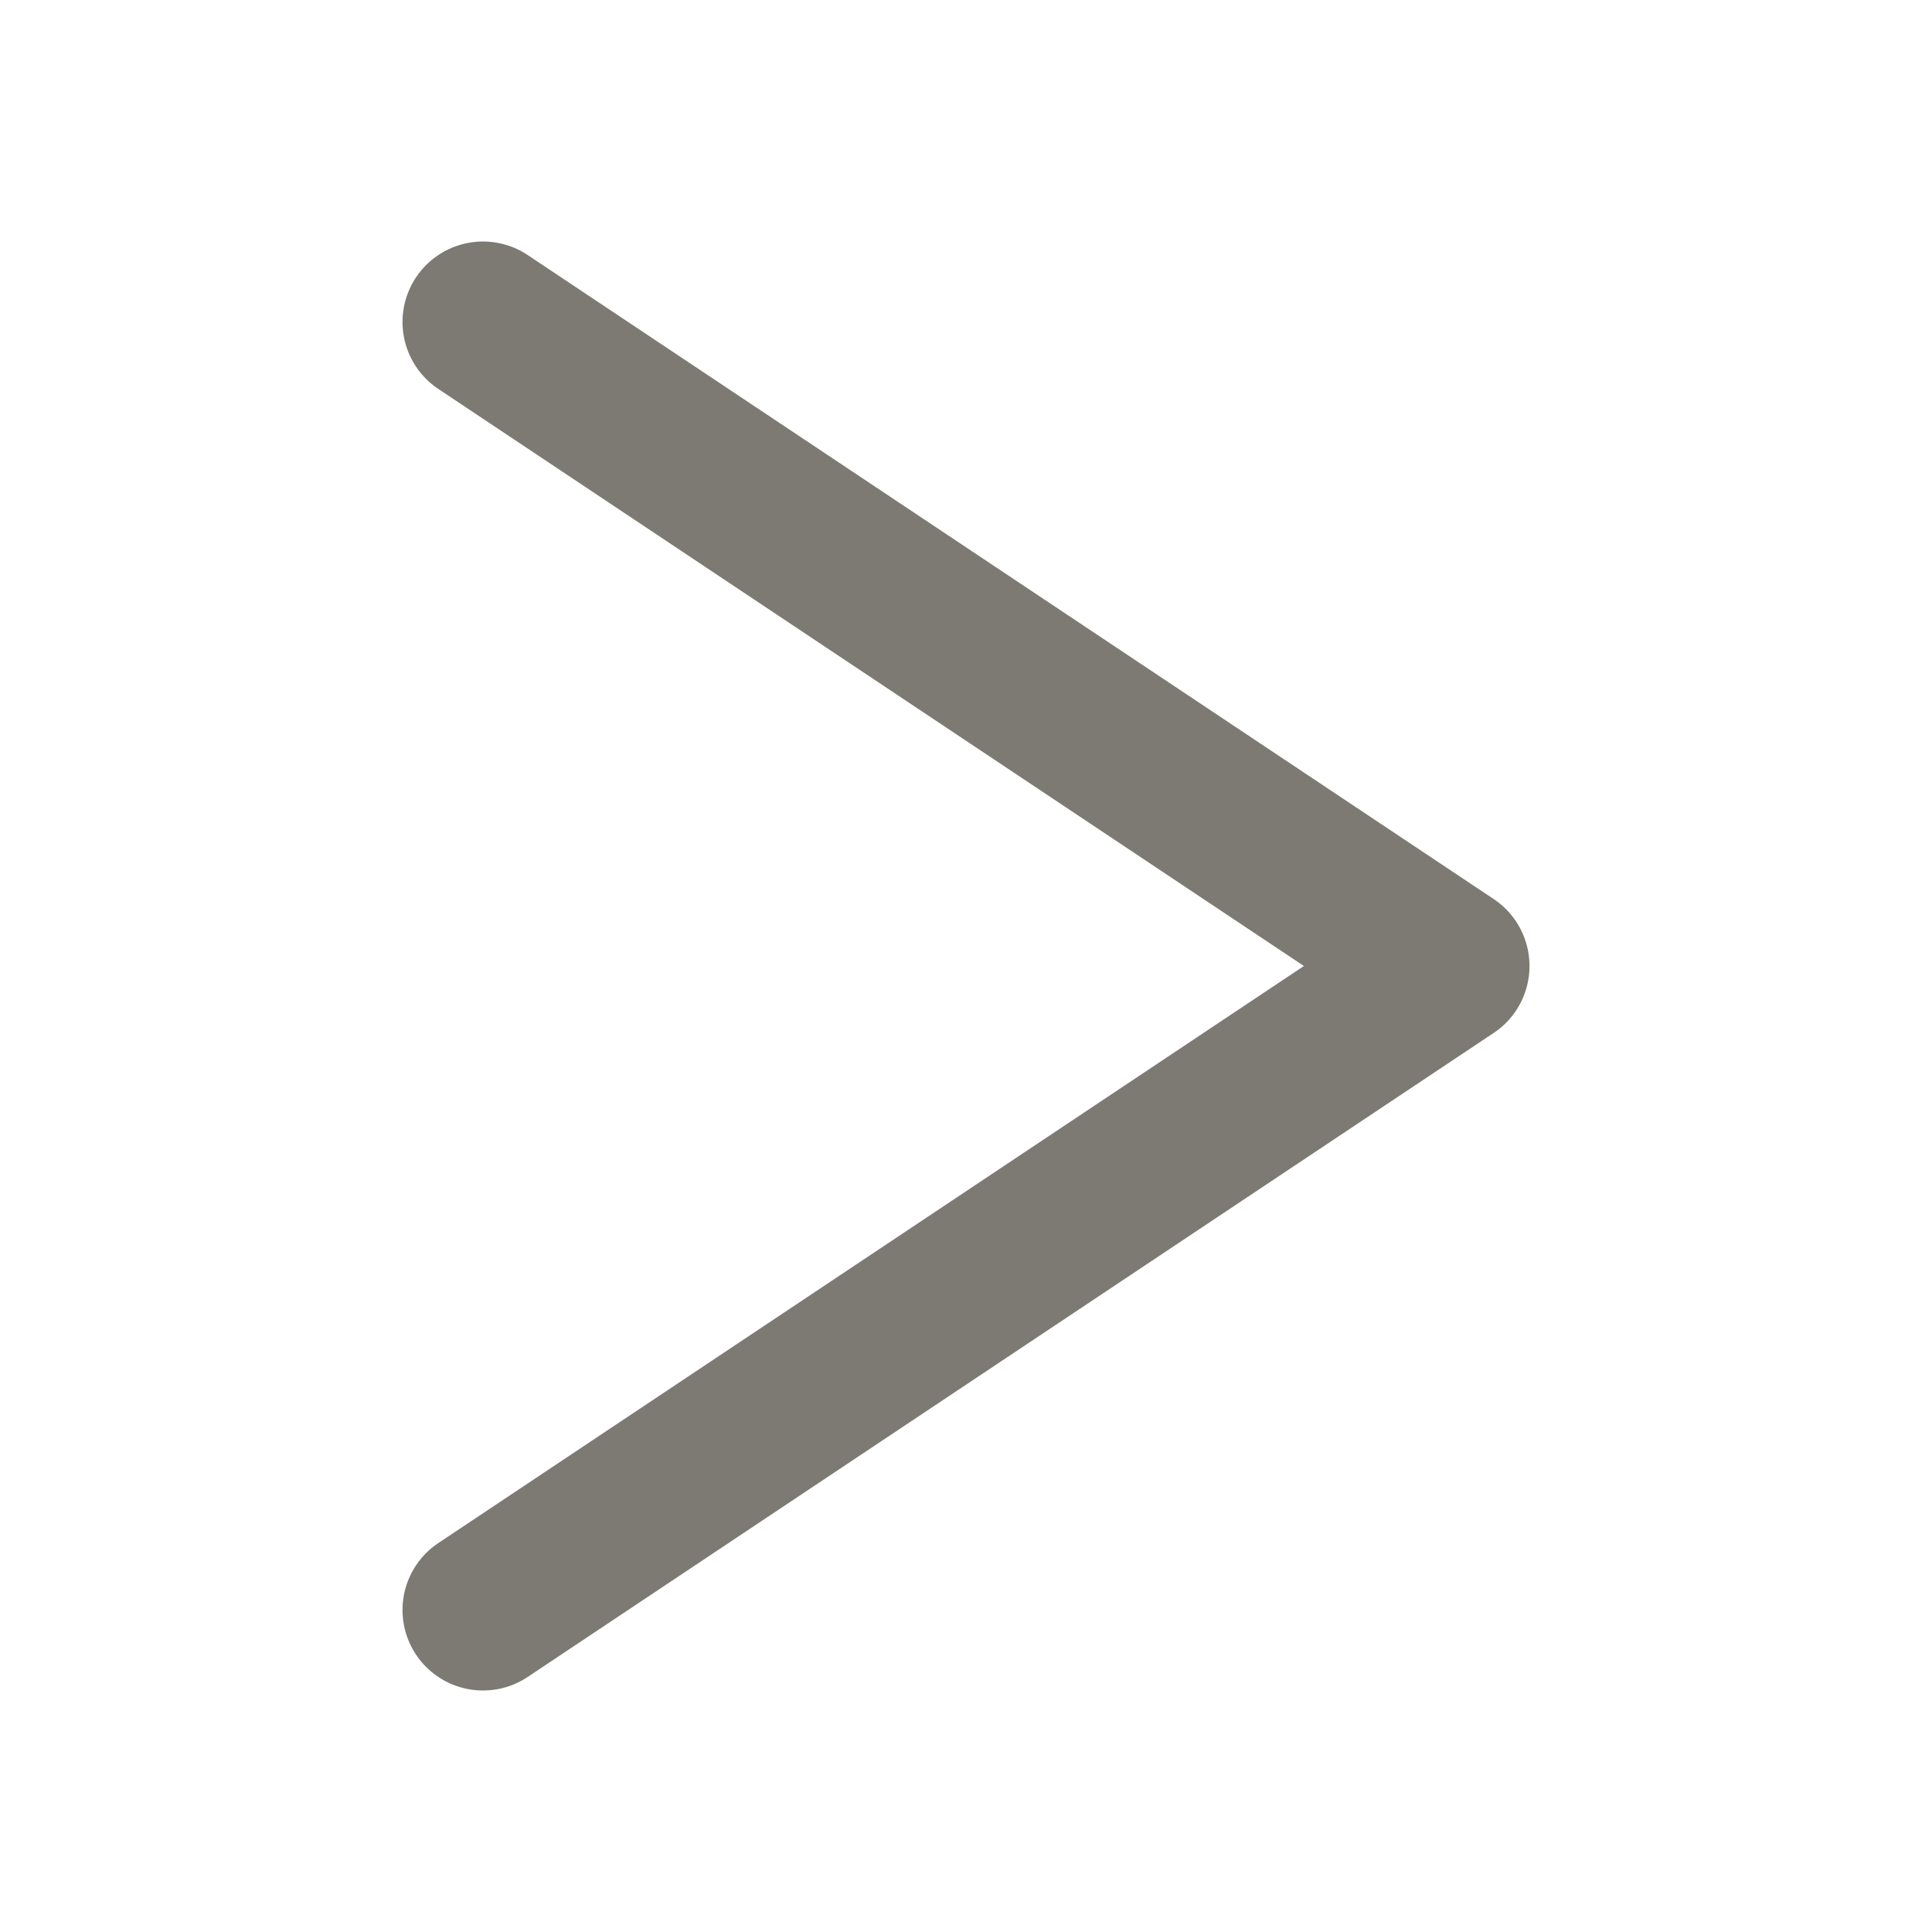
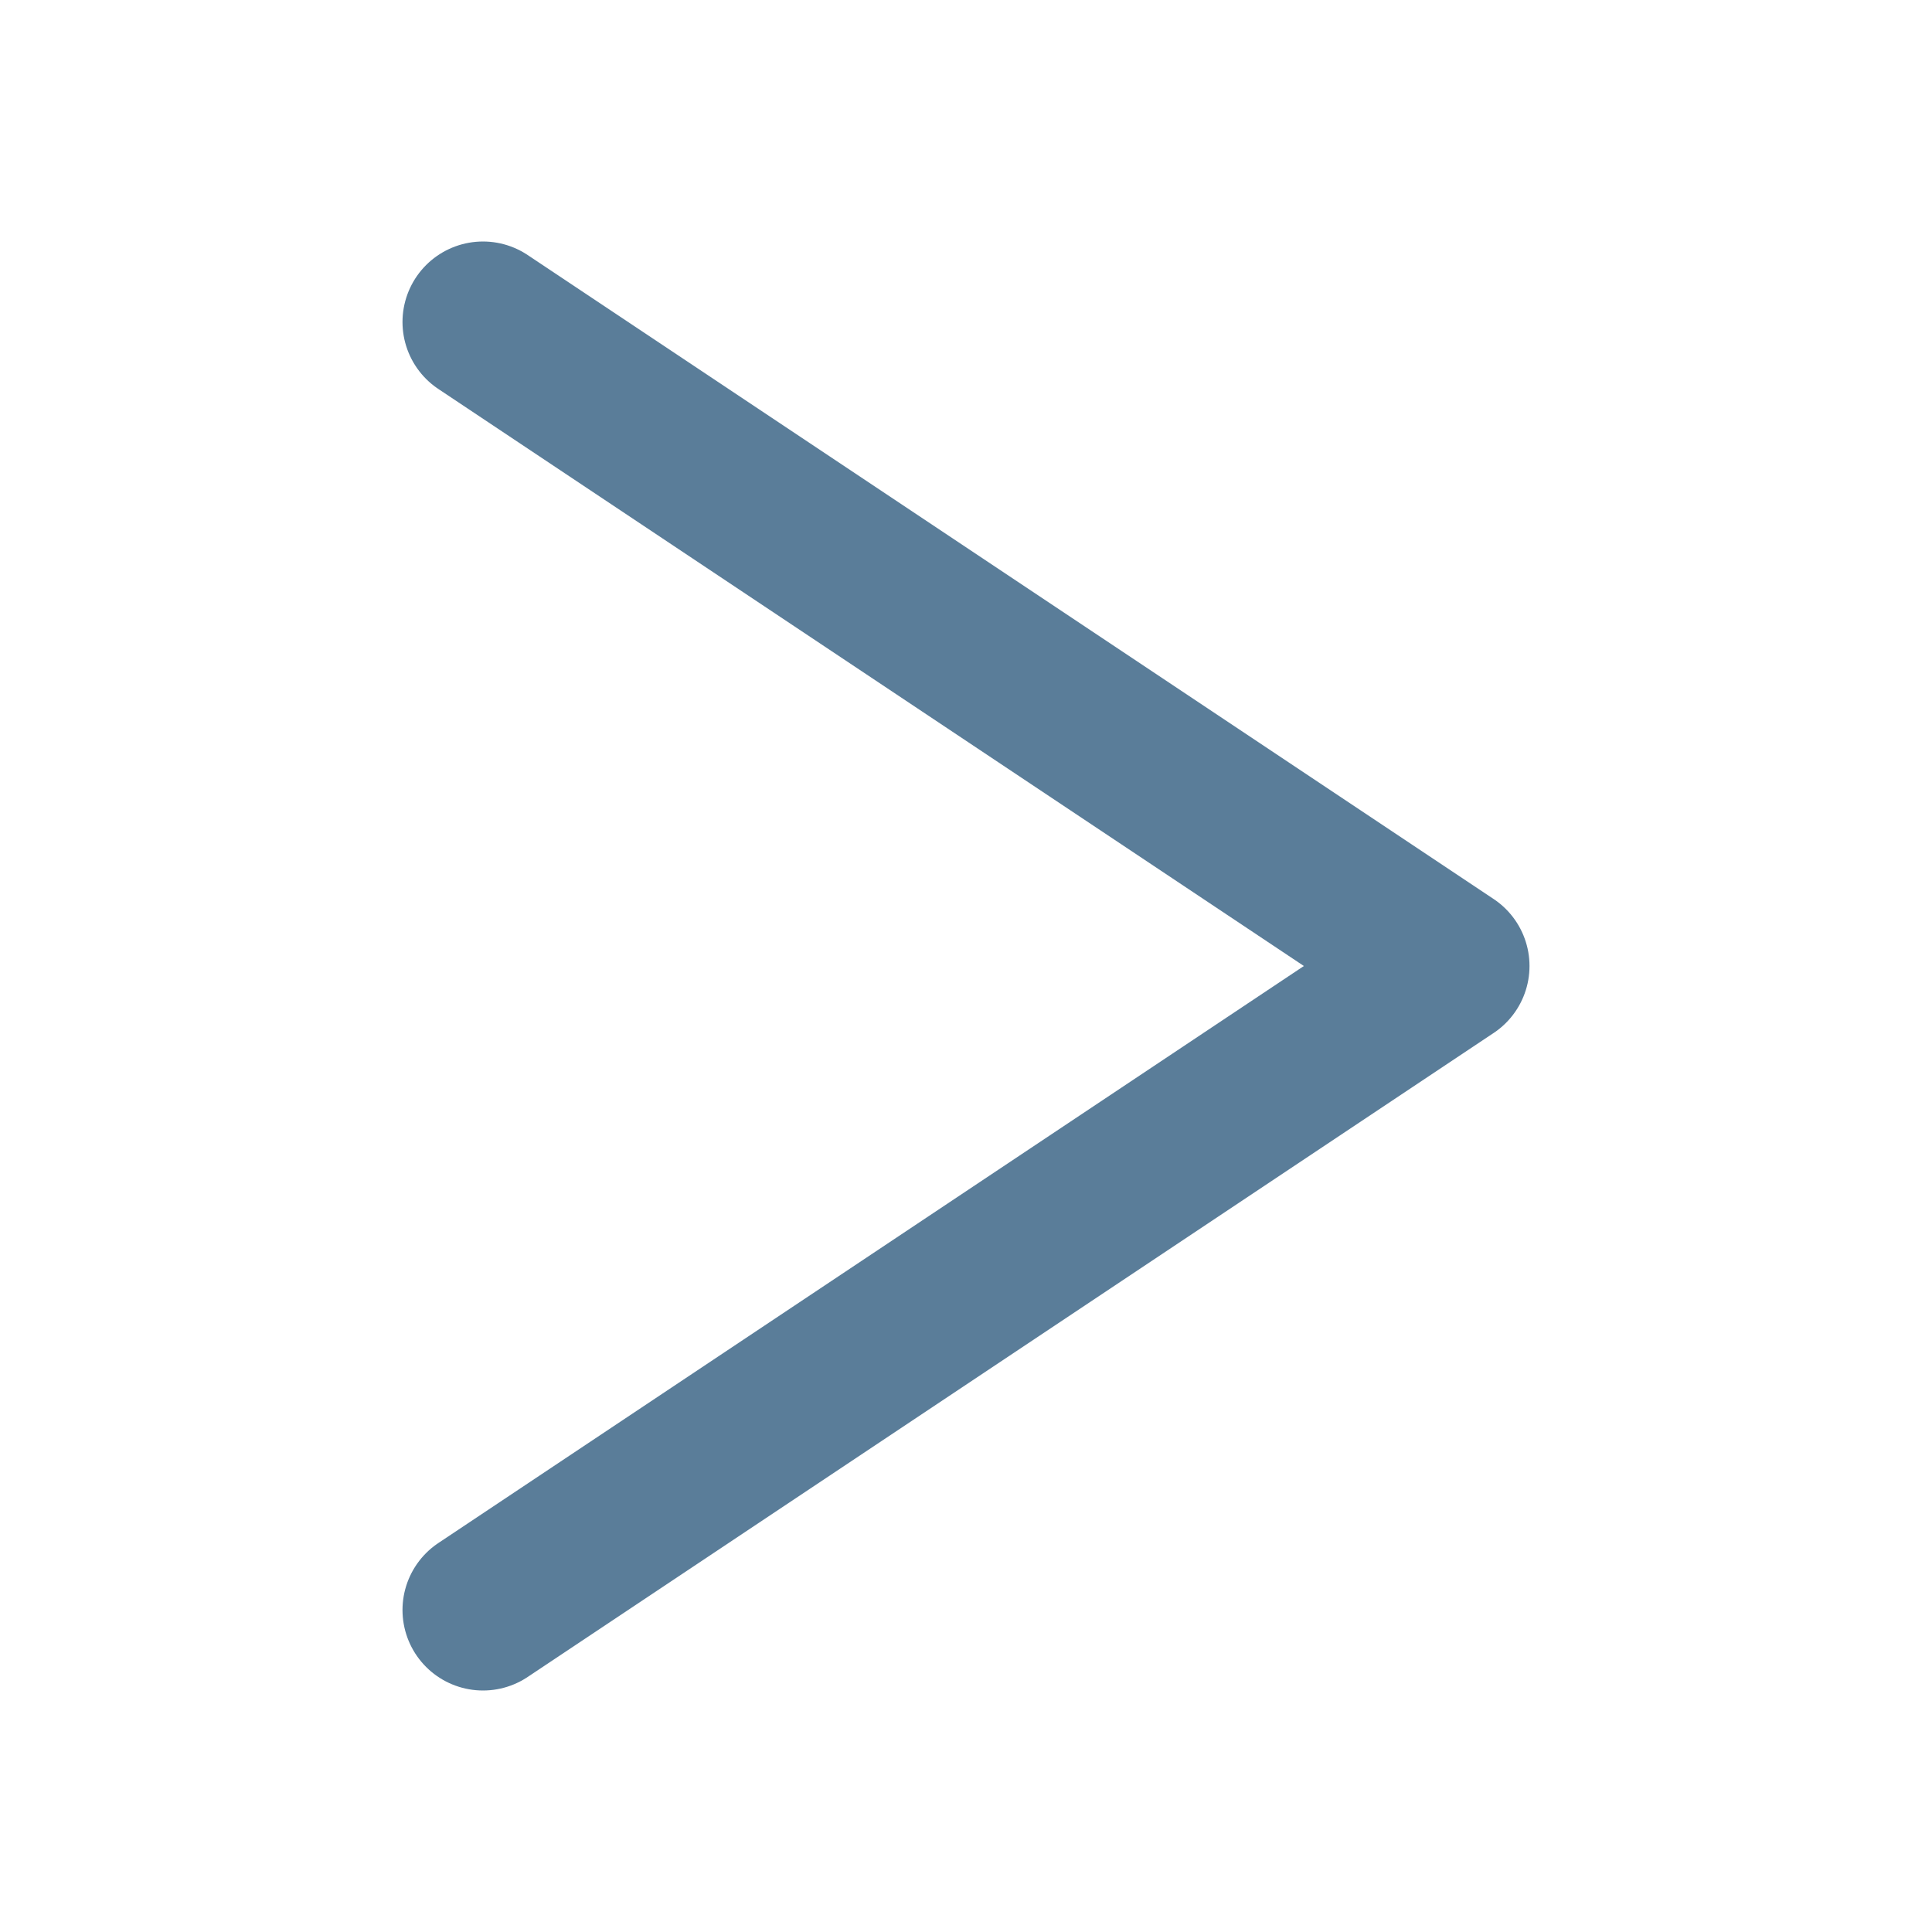
<svg xmlns="http://www.w3.org/2000/svg" width="24" height="24" viewBox="0 0 24 24" fill="none">
-   <path d="M6 4L18 12L6 20" stroke="#7d7a73" stroke-width="2" stroke-linecap="round" stroke-linejoin="round" />
+   <path d="M6 4L18 12L6 20" stroke="#5A7D99" stroke-width="2" stroke-linecap="round" stroke-linejoin="round" />
</svg>
